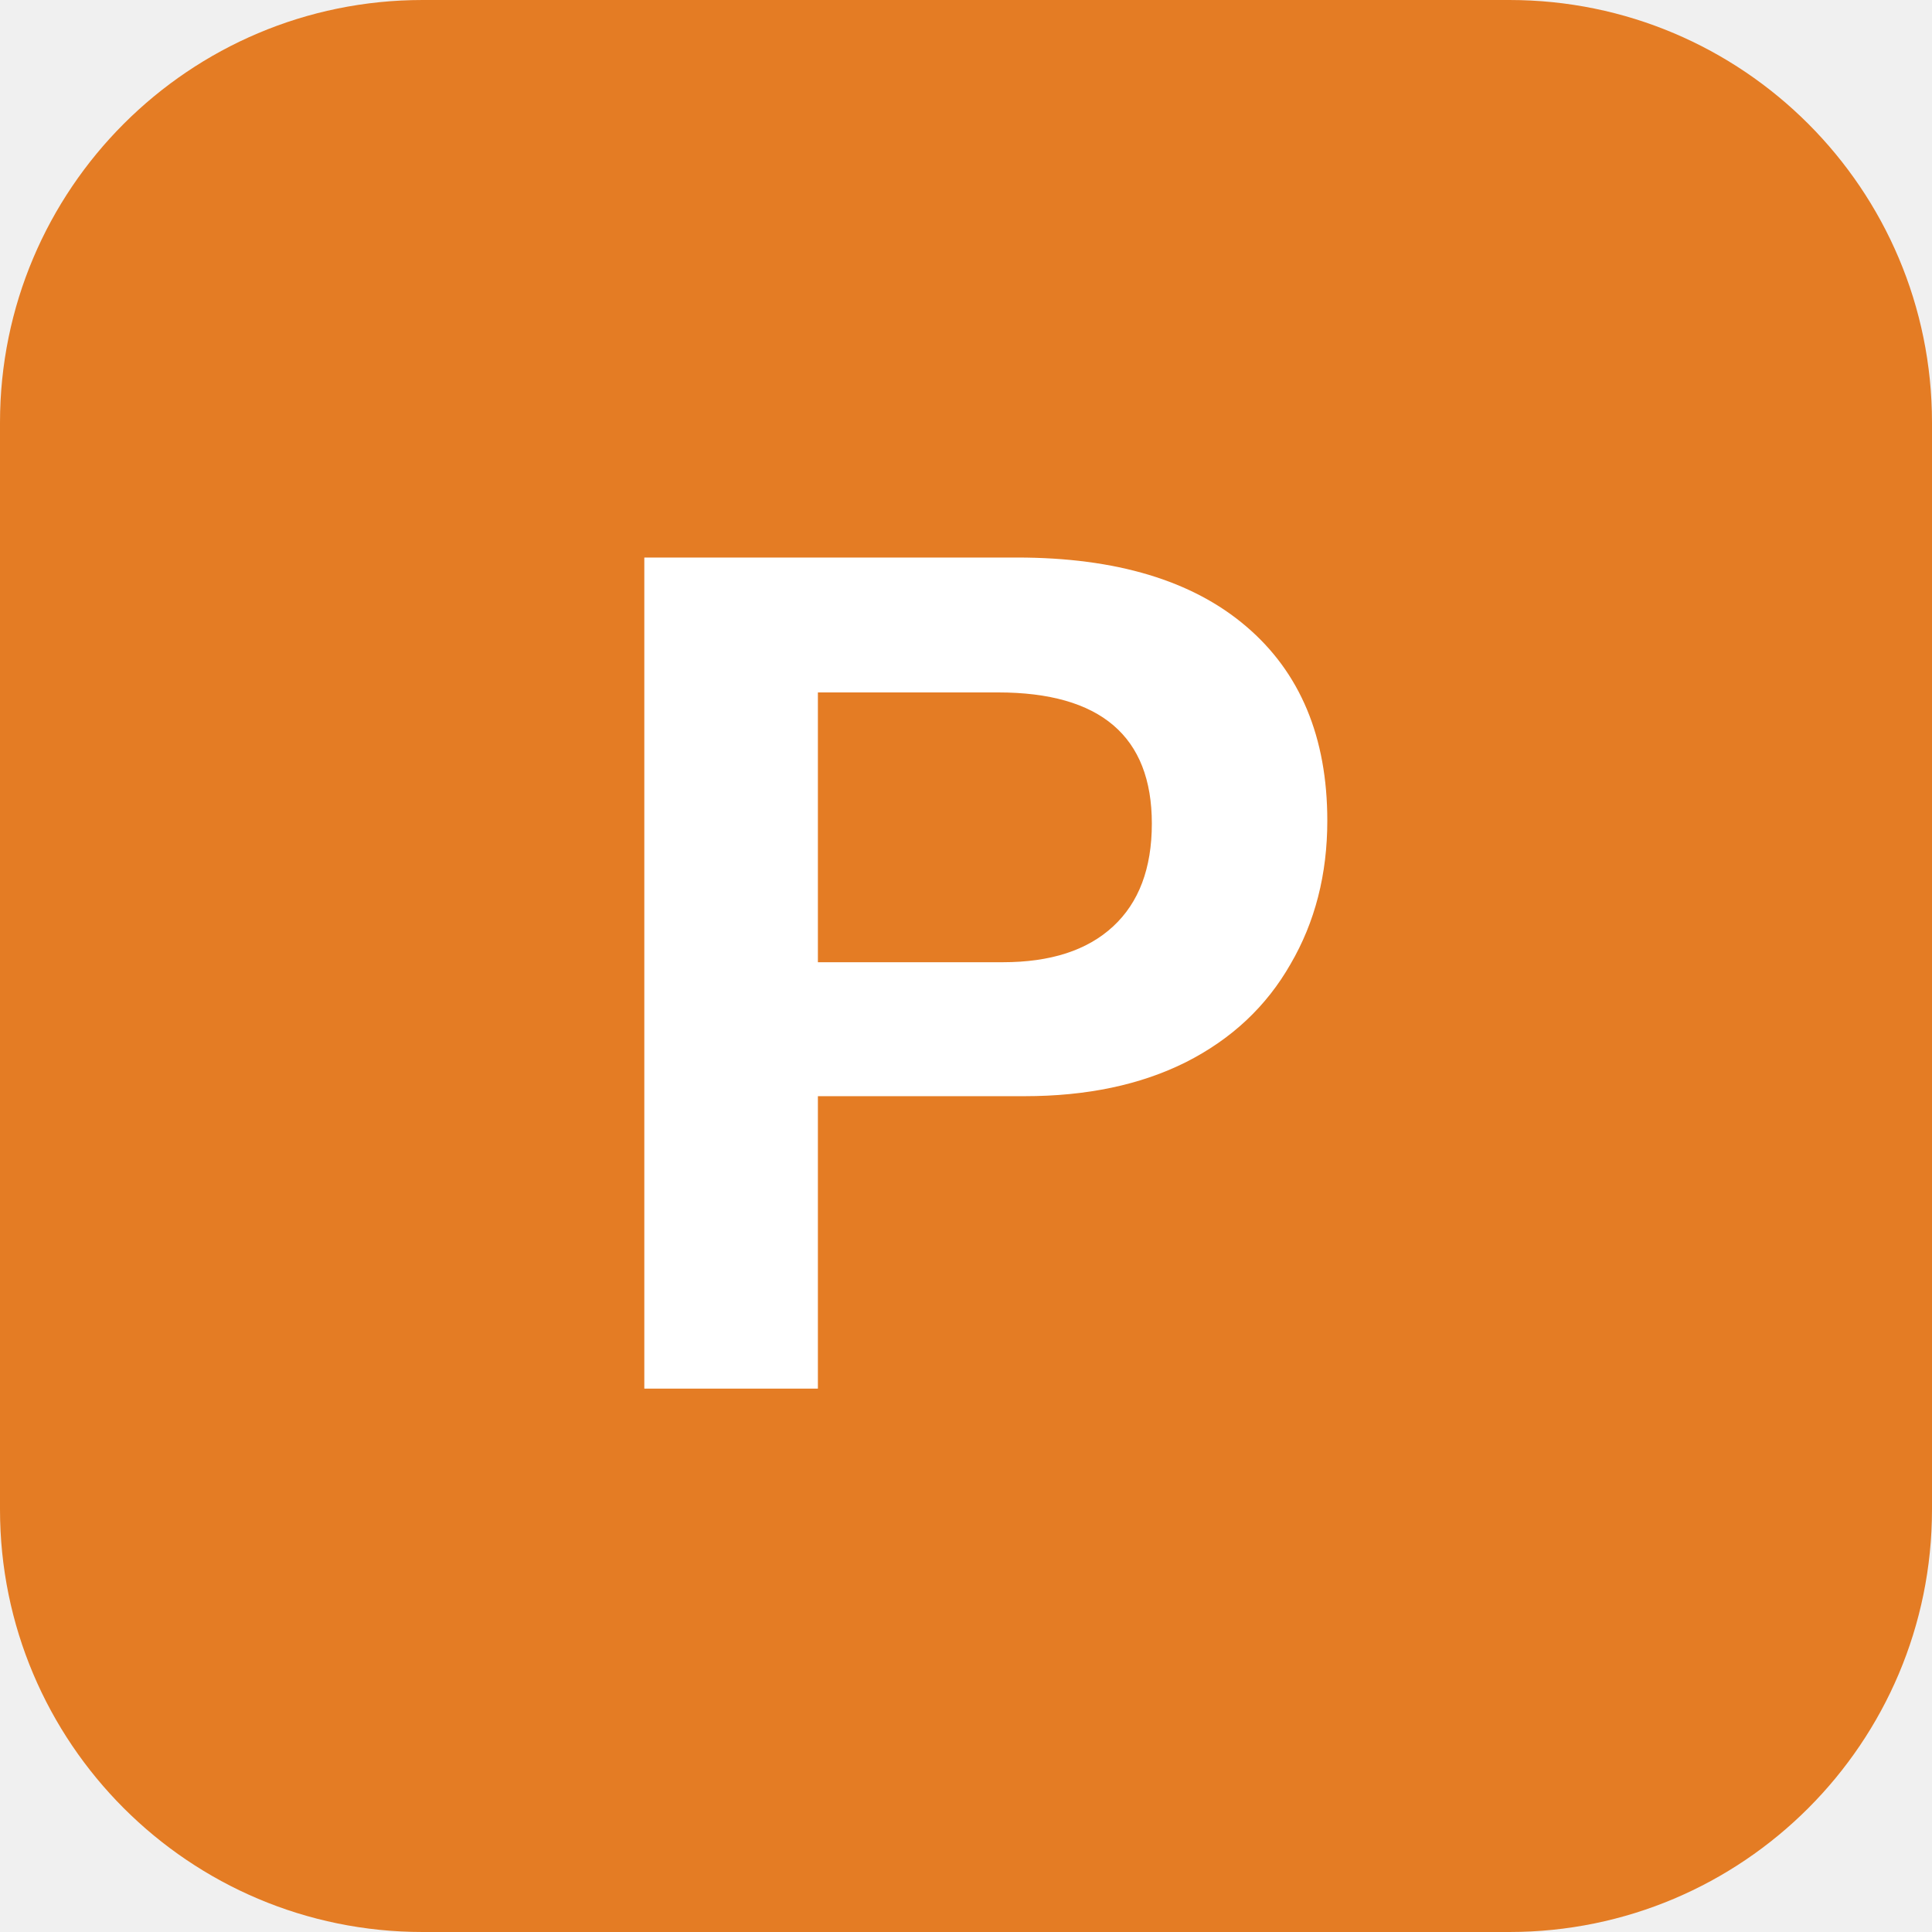
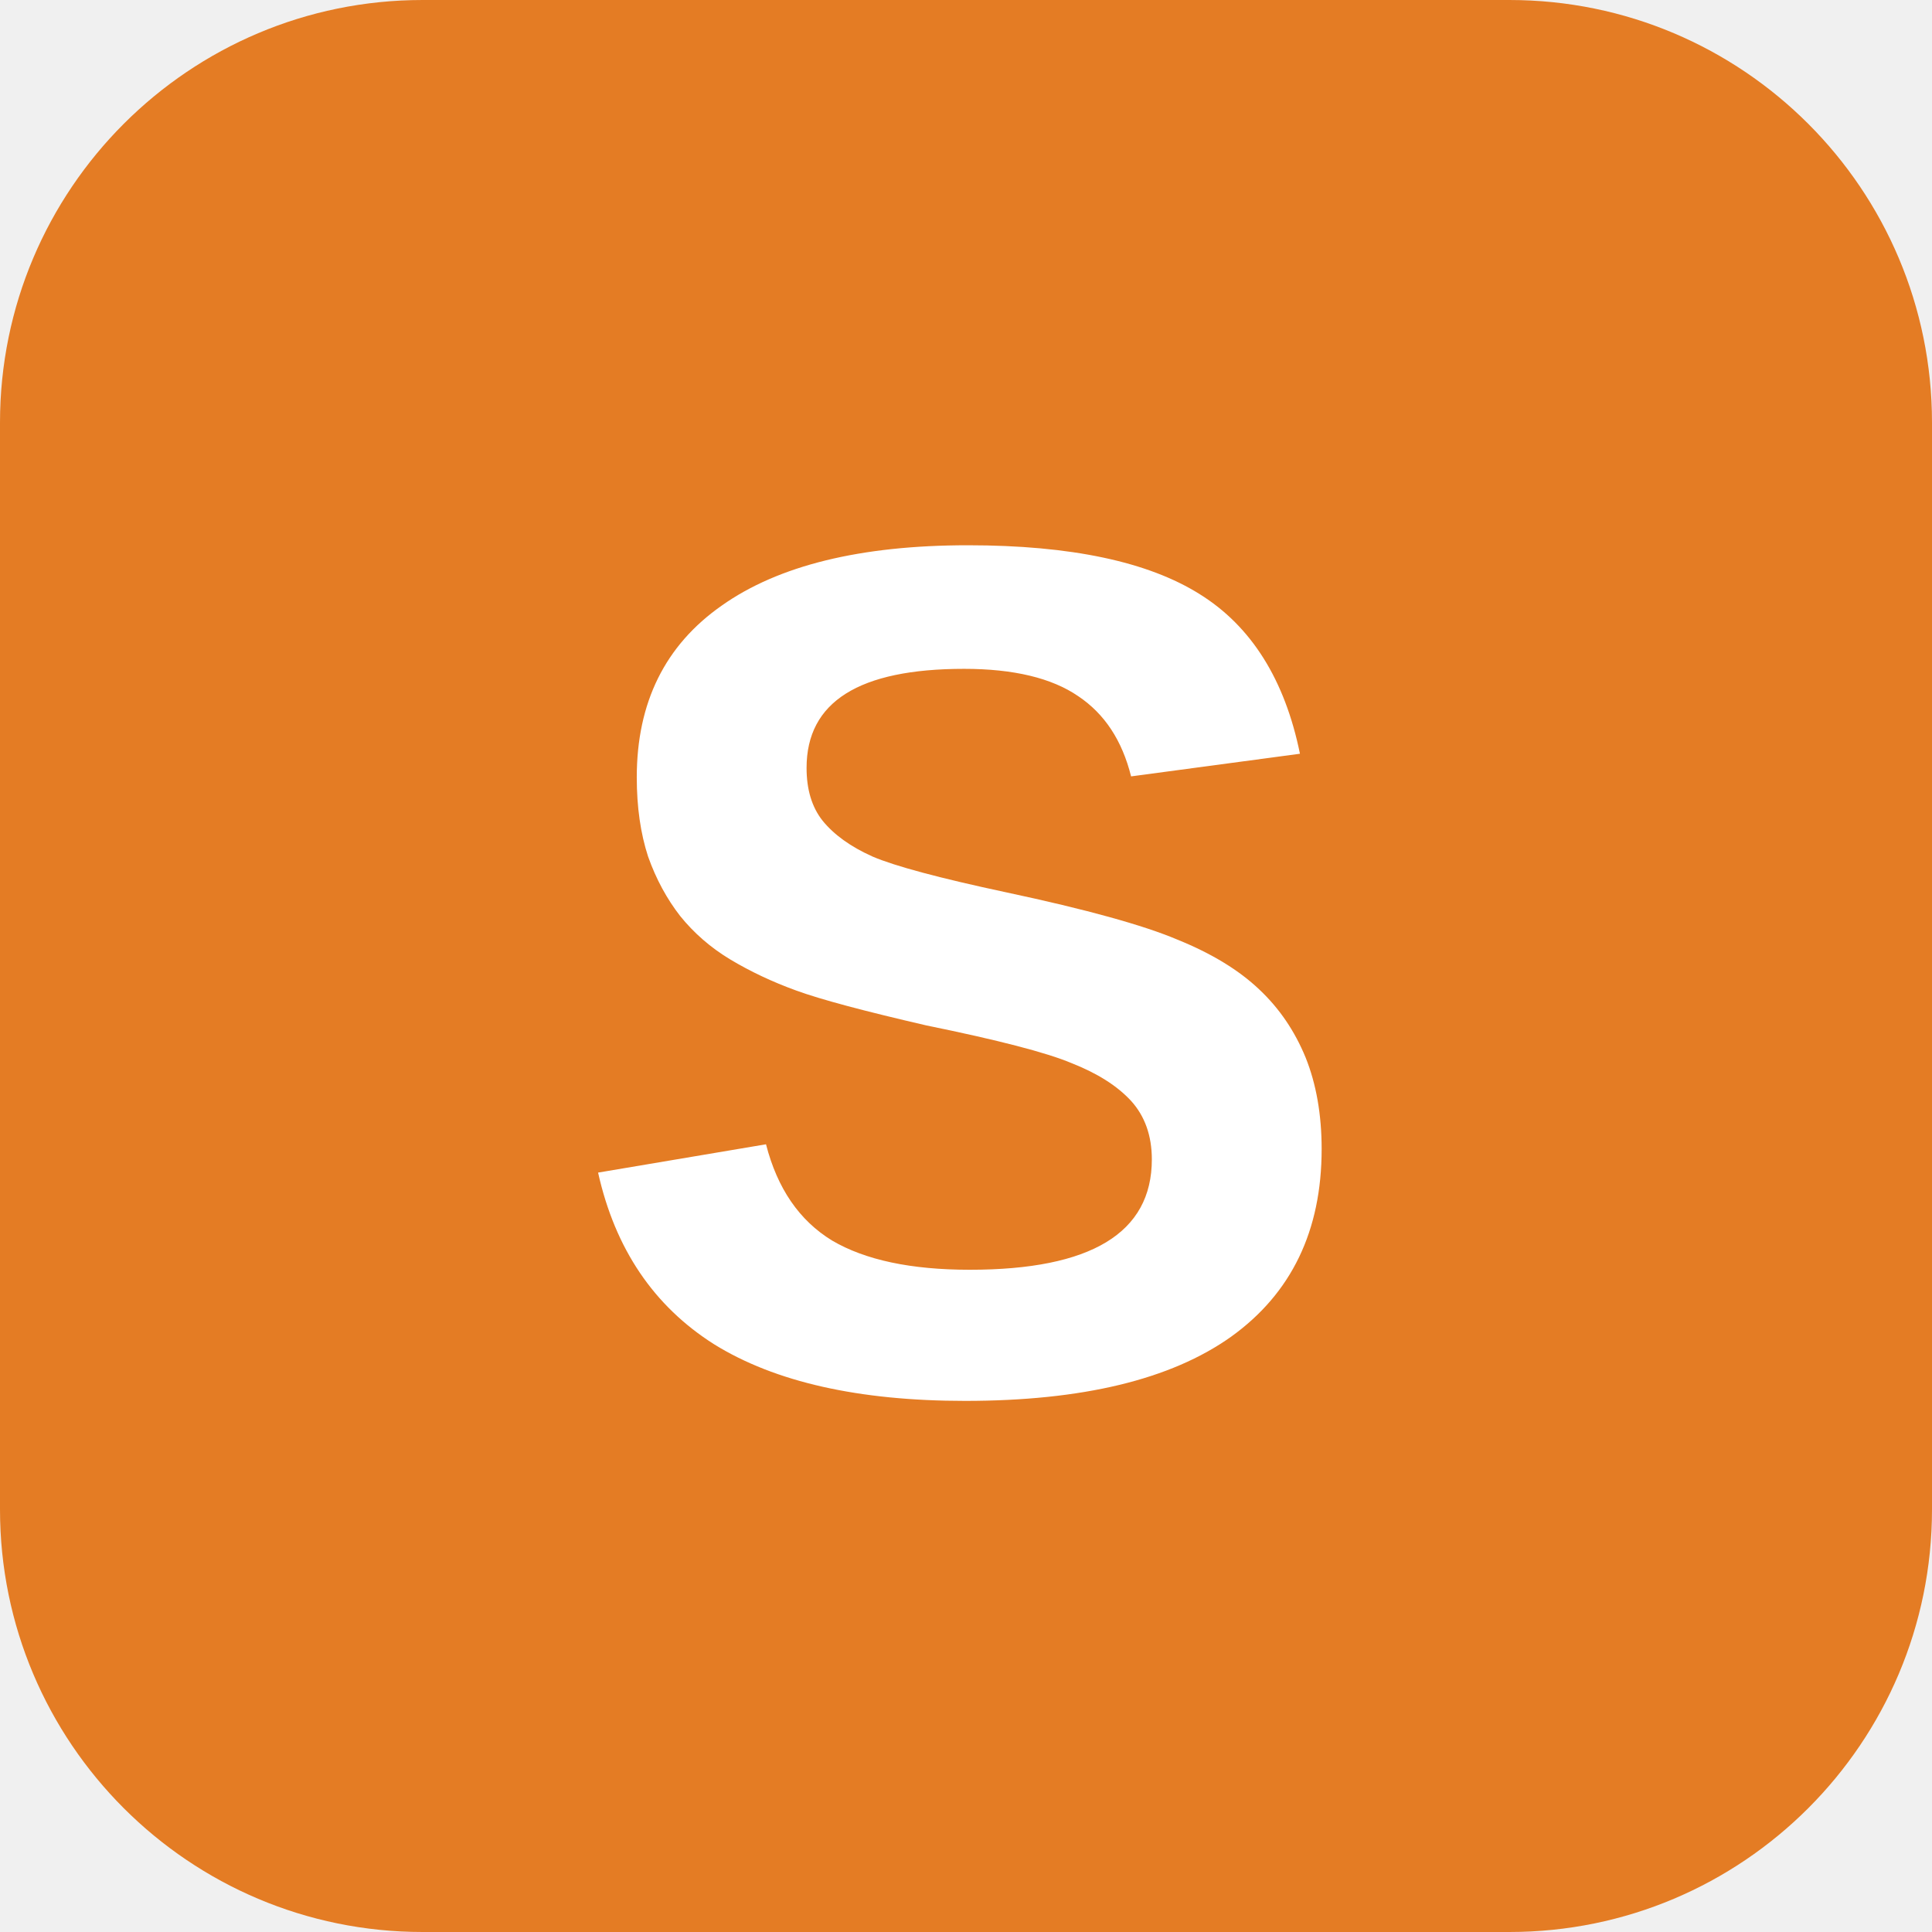
<svg xmlns="http://www.w3.org/2000/svg" viewBox="0 0 32 32">
  <rect width="32" height="32" rx="7" fill="#e47c24" />
-   <text x="16" y="23" font-family="Arial,sans-serif" font-size="20" font-weight="800" text-anchor="middle" fill="#ffffff">P</text>
+   <text x="16" y="23" font-family="Arial,sans-serif" font-size="20" font-weight="800" text-anchor="middle" fill="#ffffff">S</text>
</svg>
